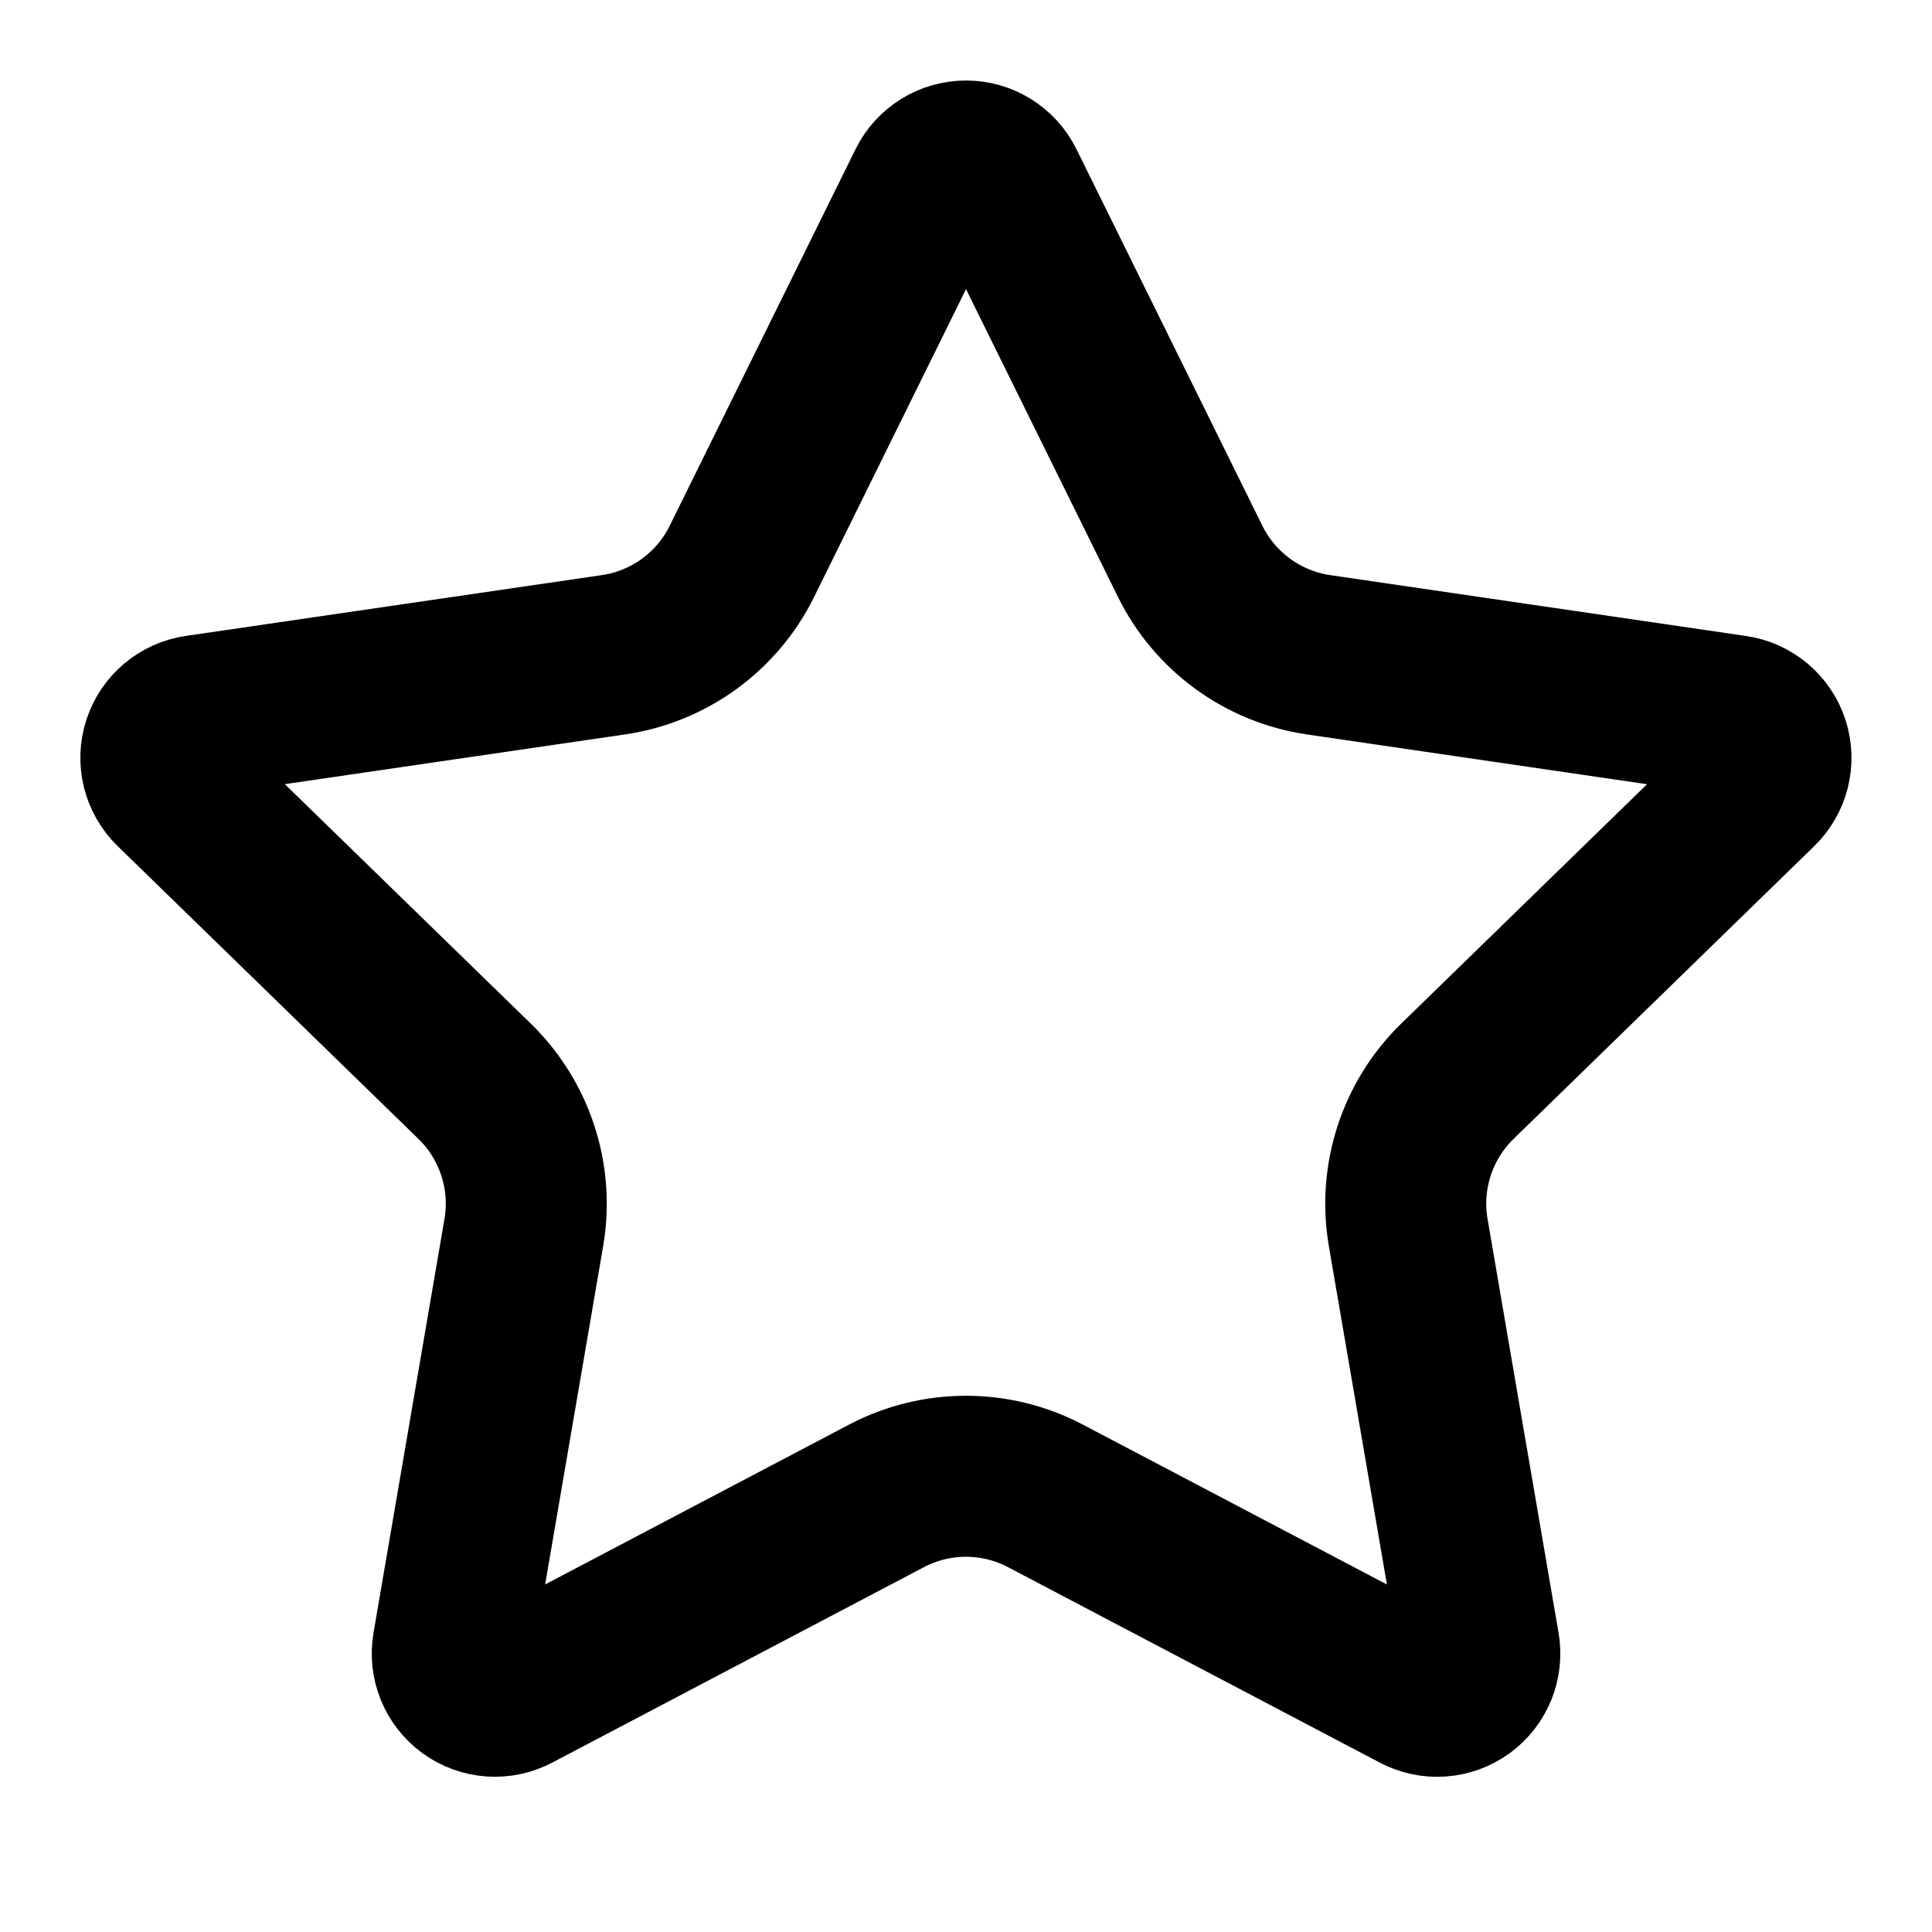
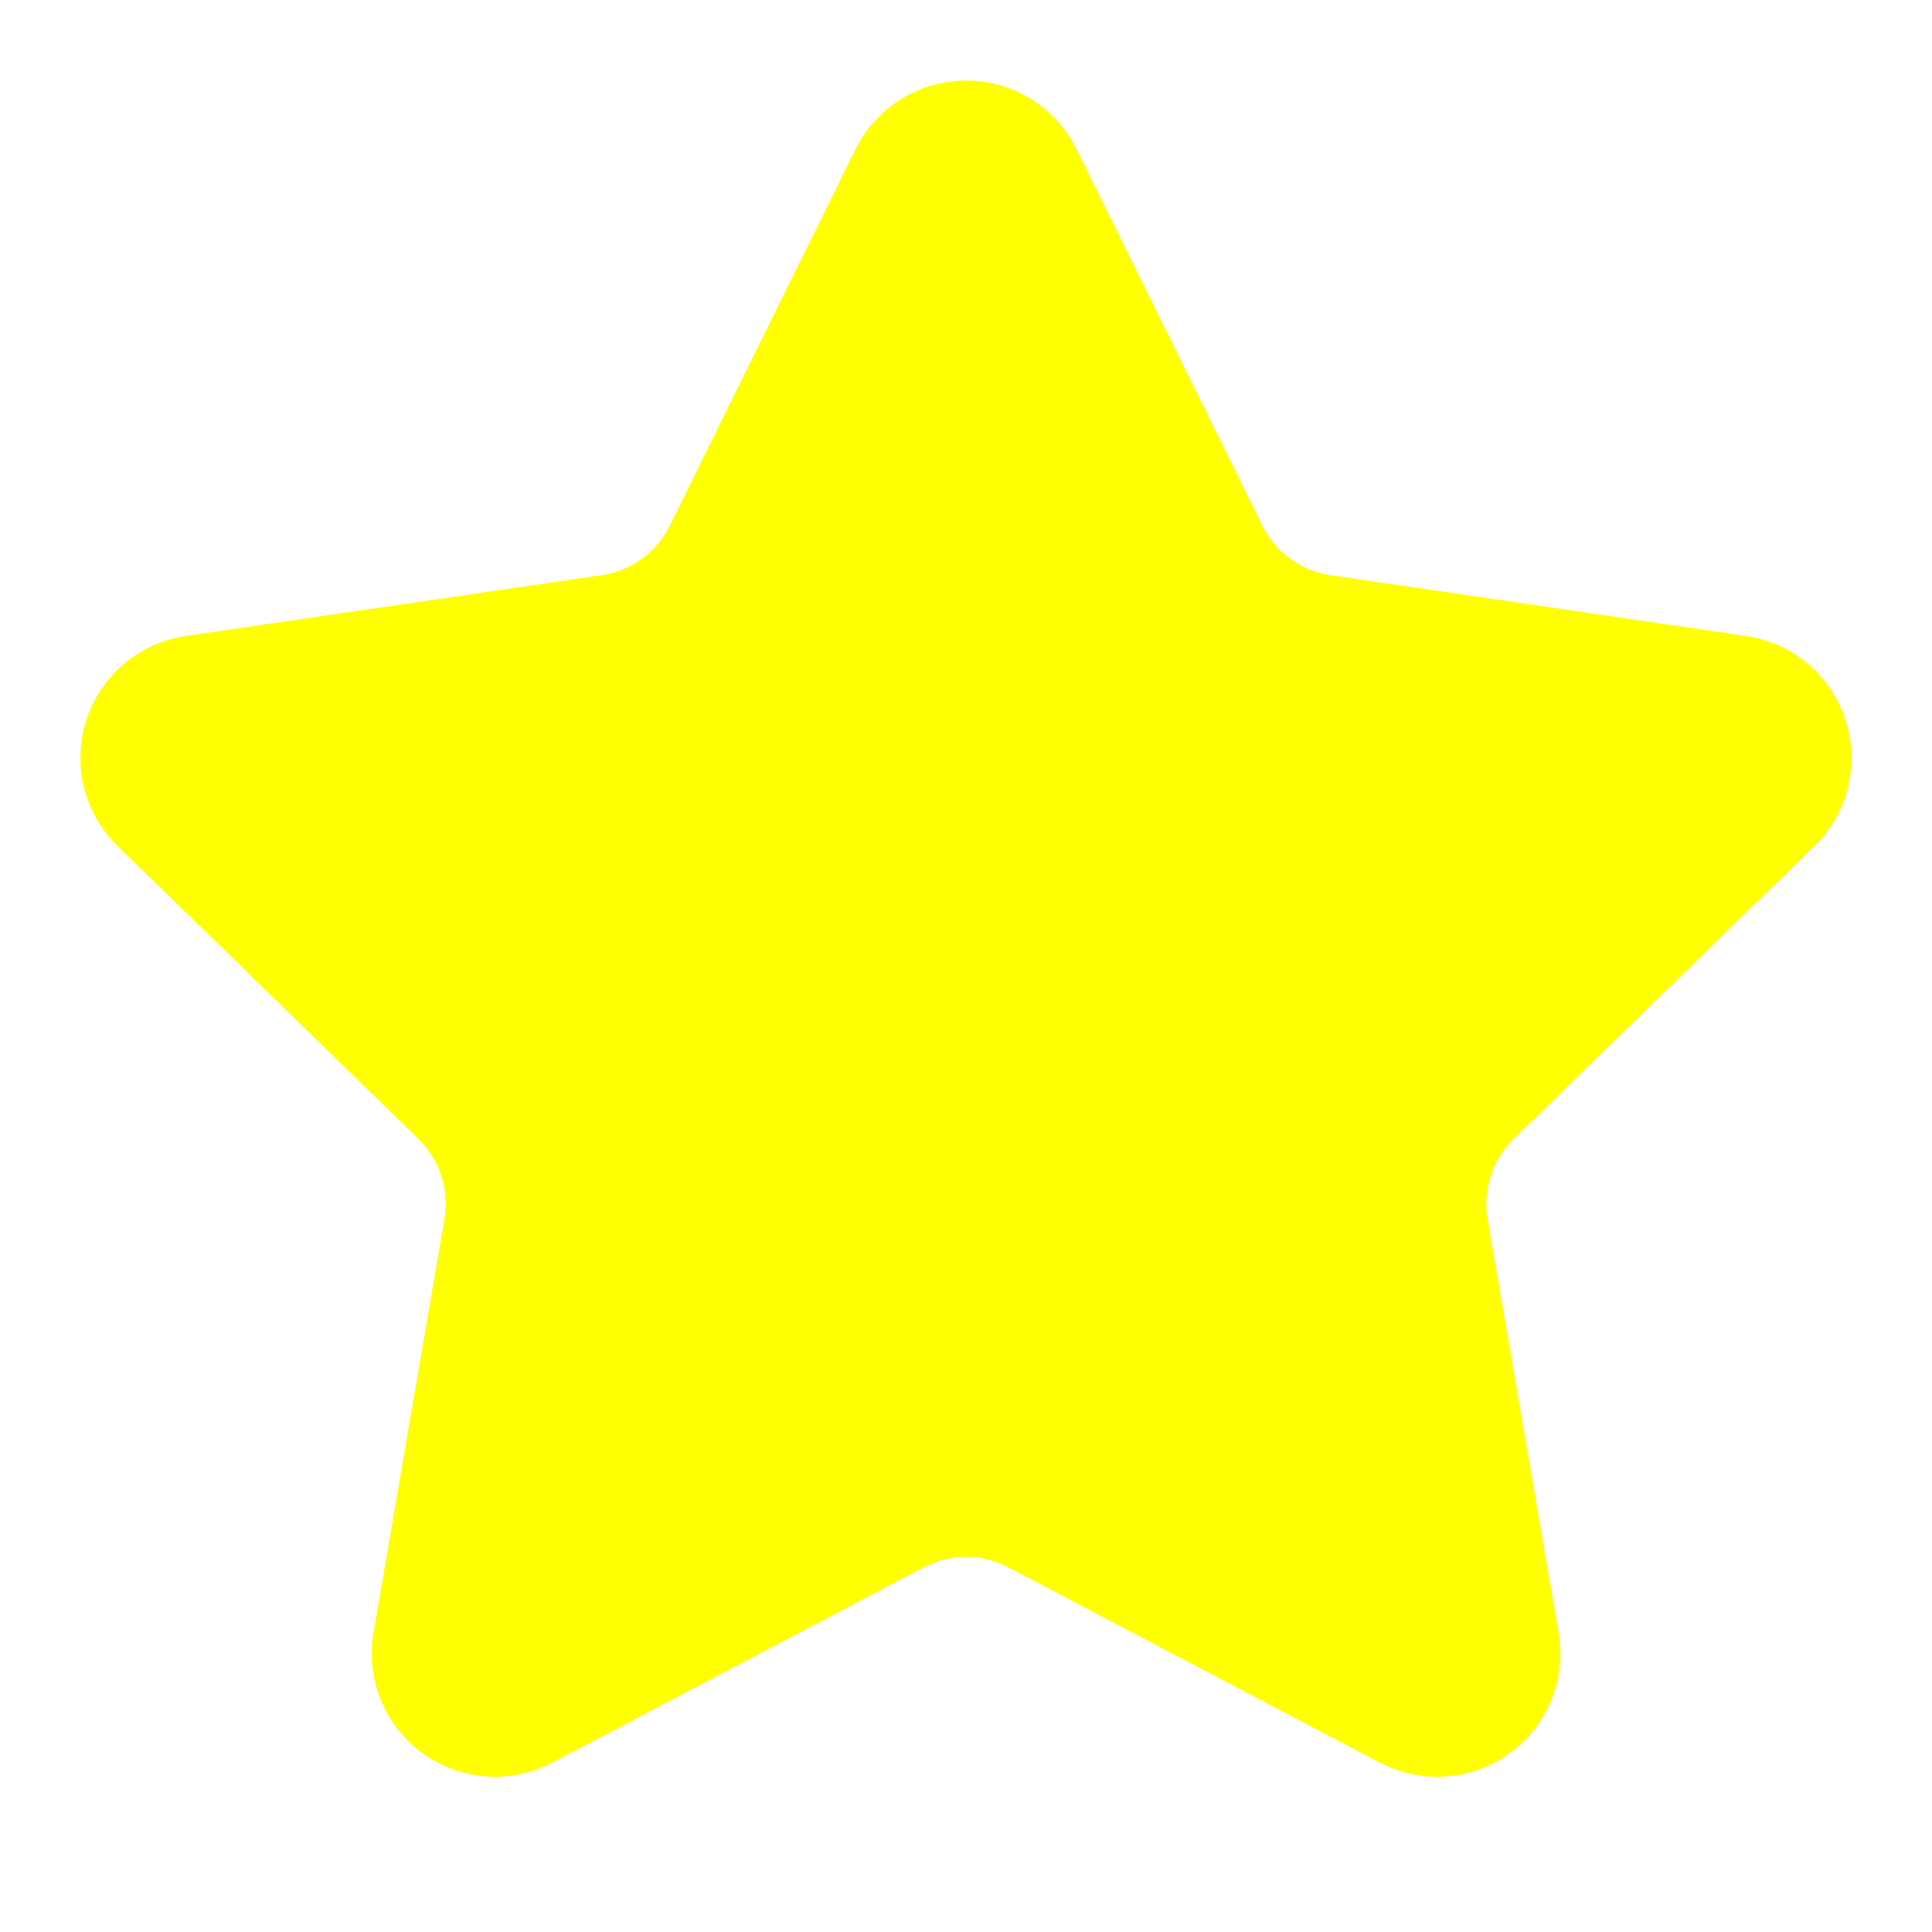
- <svg xmlns="http://www.w3.org/2000/svg" width="24" height="24" viewBox="0 0 24 24" fill="none" stroke="currentColor" stroke-width="2" stroke-linecap="round" stroke-linejoin="round" class="lucide lucide-star-icon lucide-star">
+ <svg xmlns="http://www.w3.org/2000/svg" width="24" height="24" viewBox="0 0 24 24" fill="yellow" stroke="yellow" stroke-width="2" stroke-linecap="round" stroke-linejoin="round" class="lucide lucide-star-icon lucide-star">
  <path d="M11.525 2.295a.53.53 0 0 1 .95 0l2.31 4.679a2.123 2.123 0 0 0 1.595 1.16l5.166.756a.53.53 0 0 1 .294.904l-3.736 3.638a2.123 2.123 0 0 0-.611 1.878l.882 5.14a.53.53 0 0 1-.771.56l-4.618-2.428a2.122 2.122 0 0 0-1.973 0L6.396 21.01a.53.53 0 0 1-.77-.56l.881-5.139a2.122 2.122 0 0 0-.611-1.879L2.16 9.795a.53.53 0 0 1 .294-.906l5.165-.755a2.122 2.122 0 0 0 1.597-1.16z" />
</svg>
